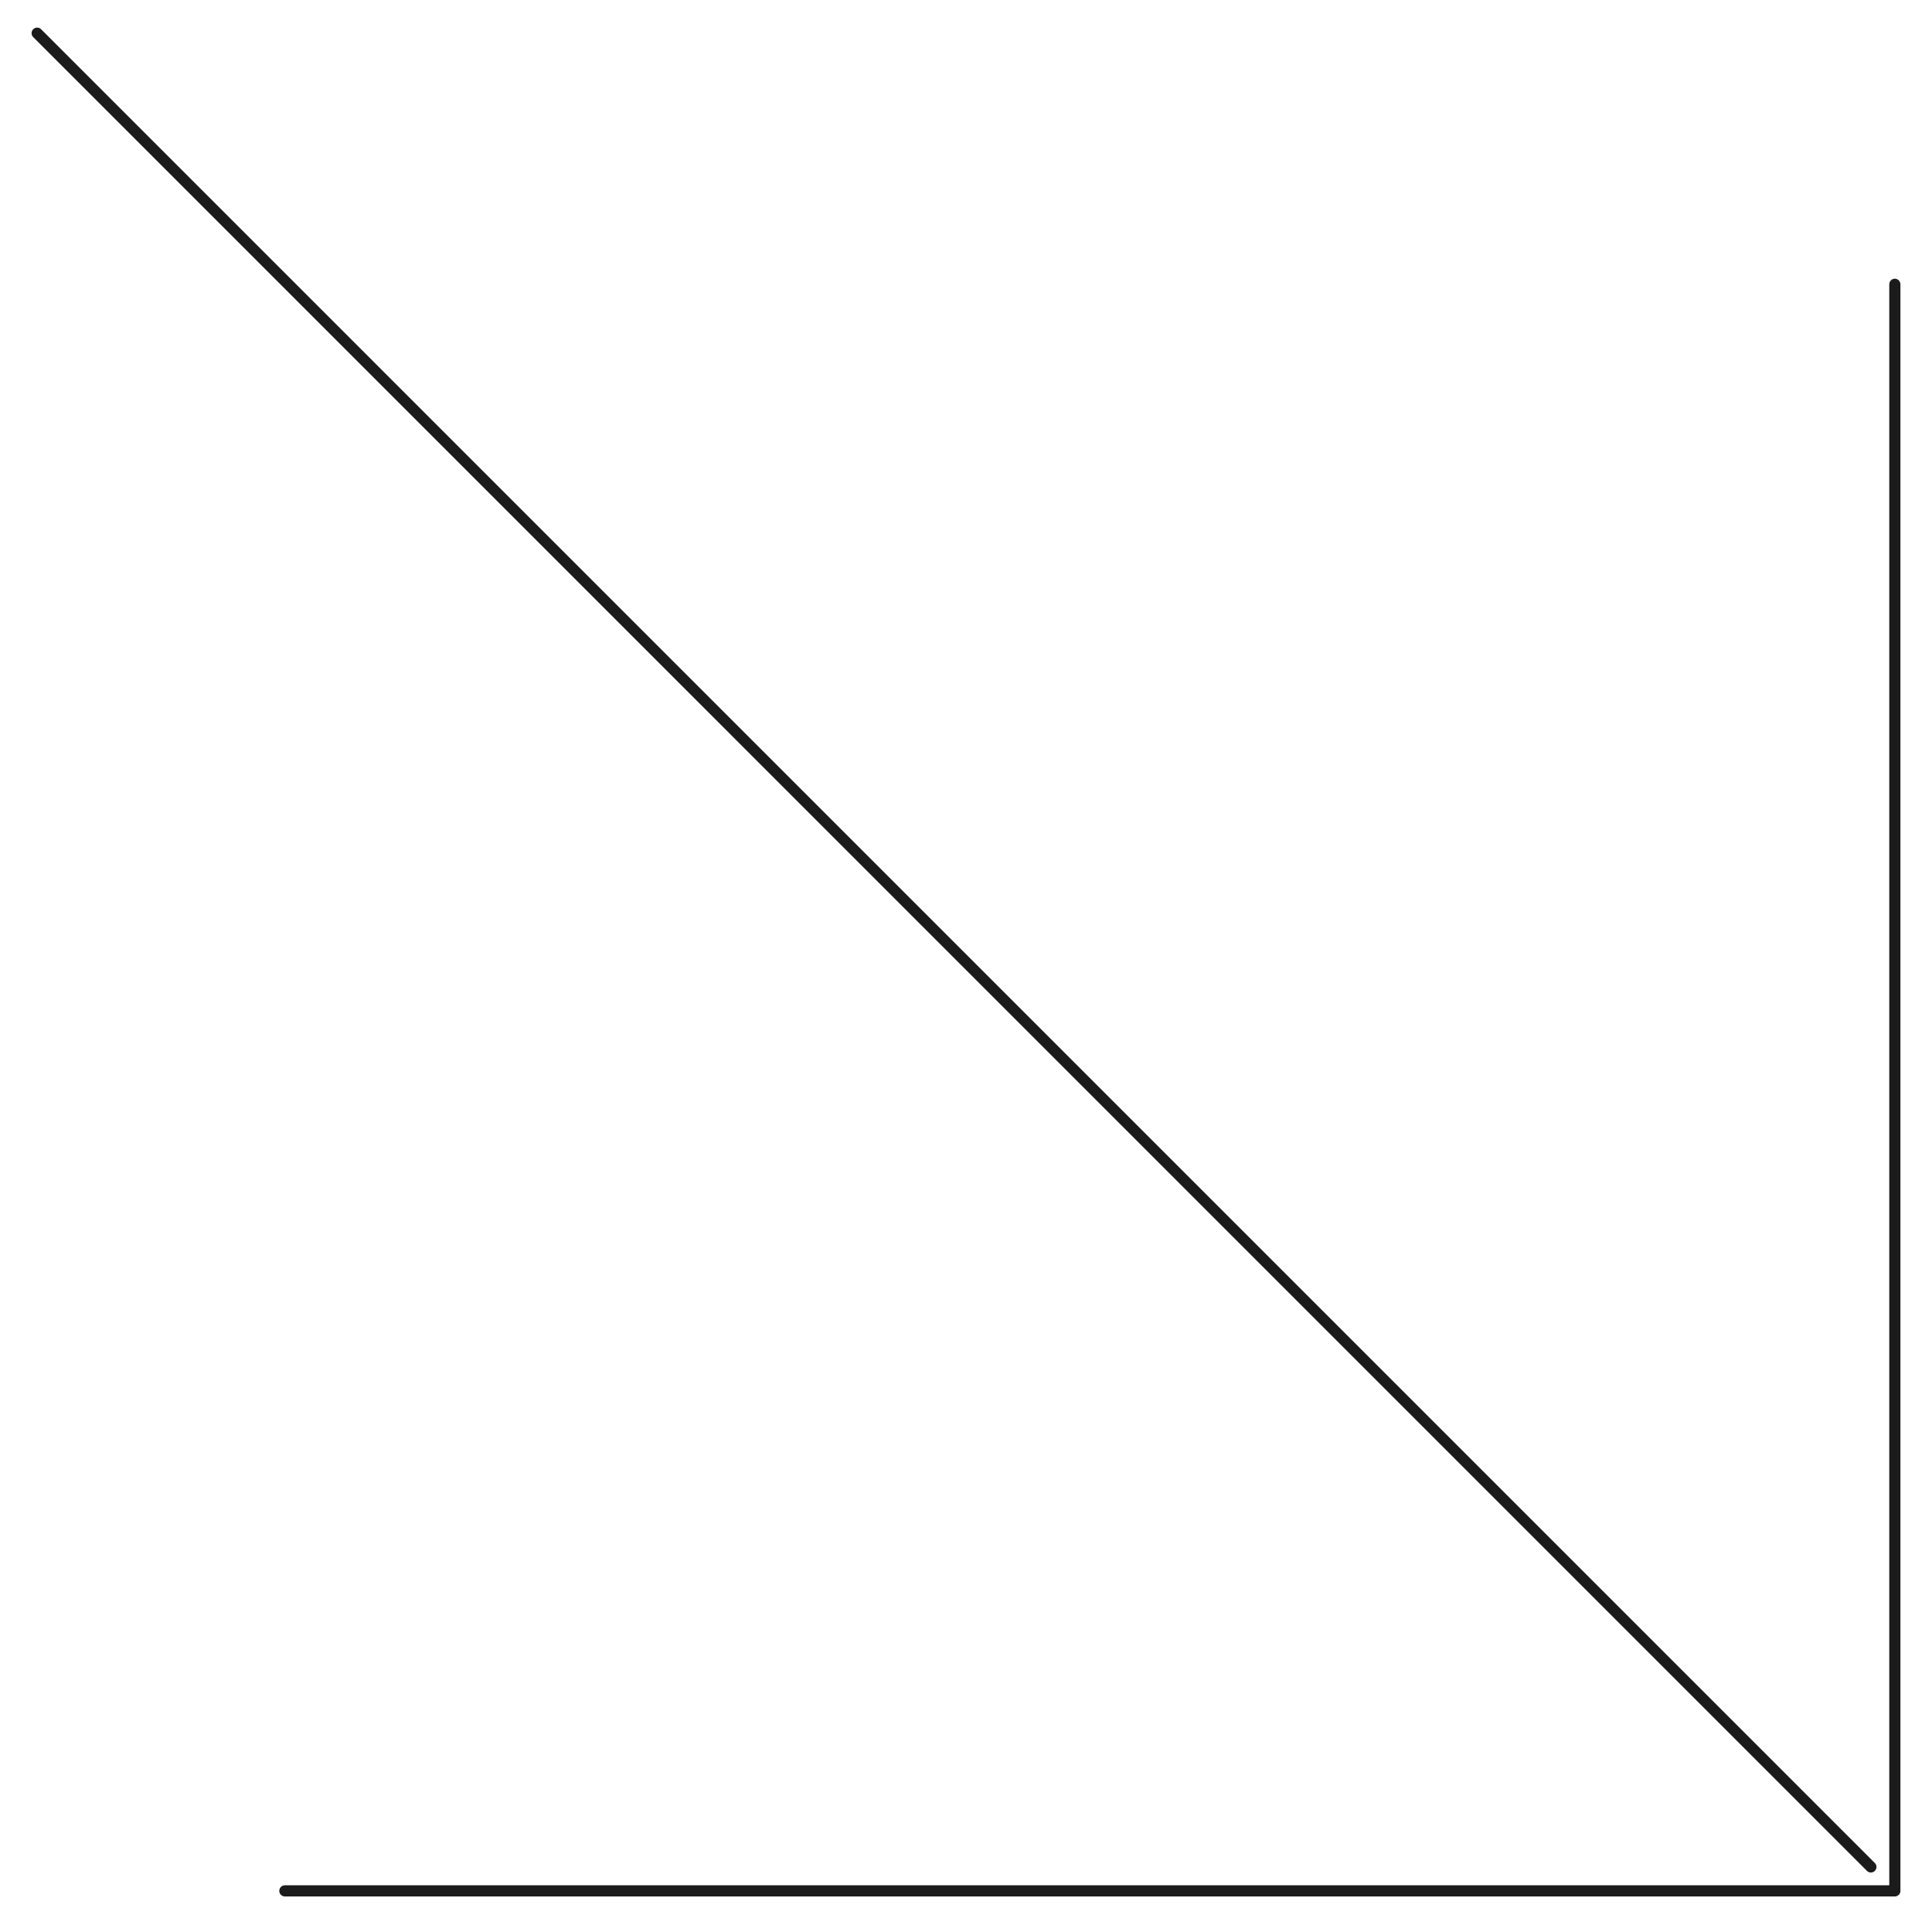
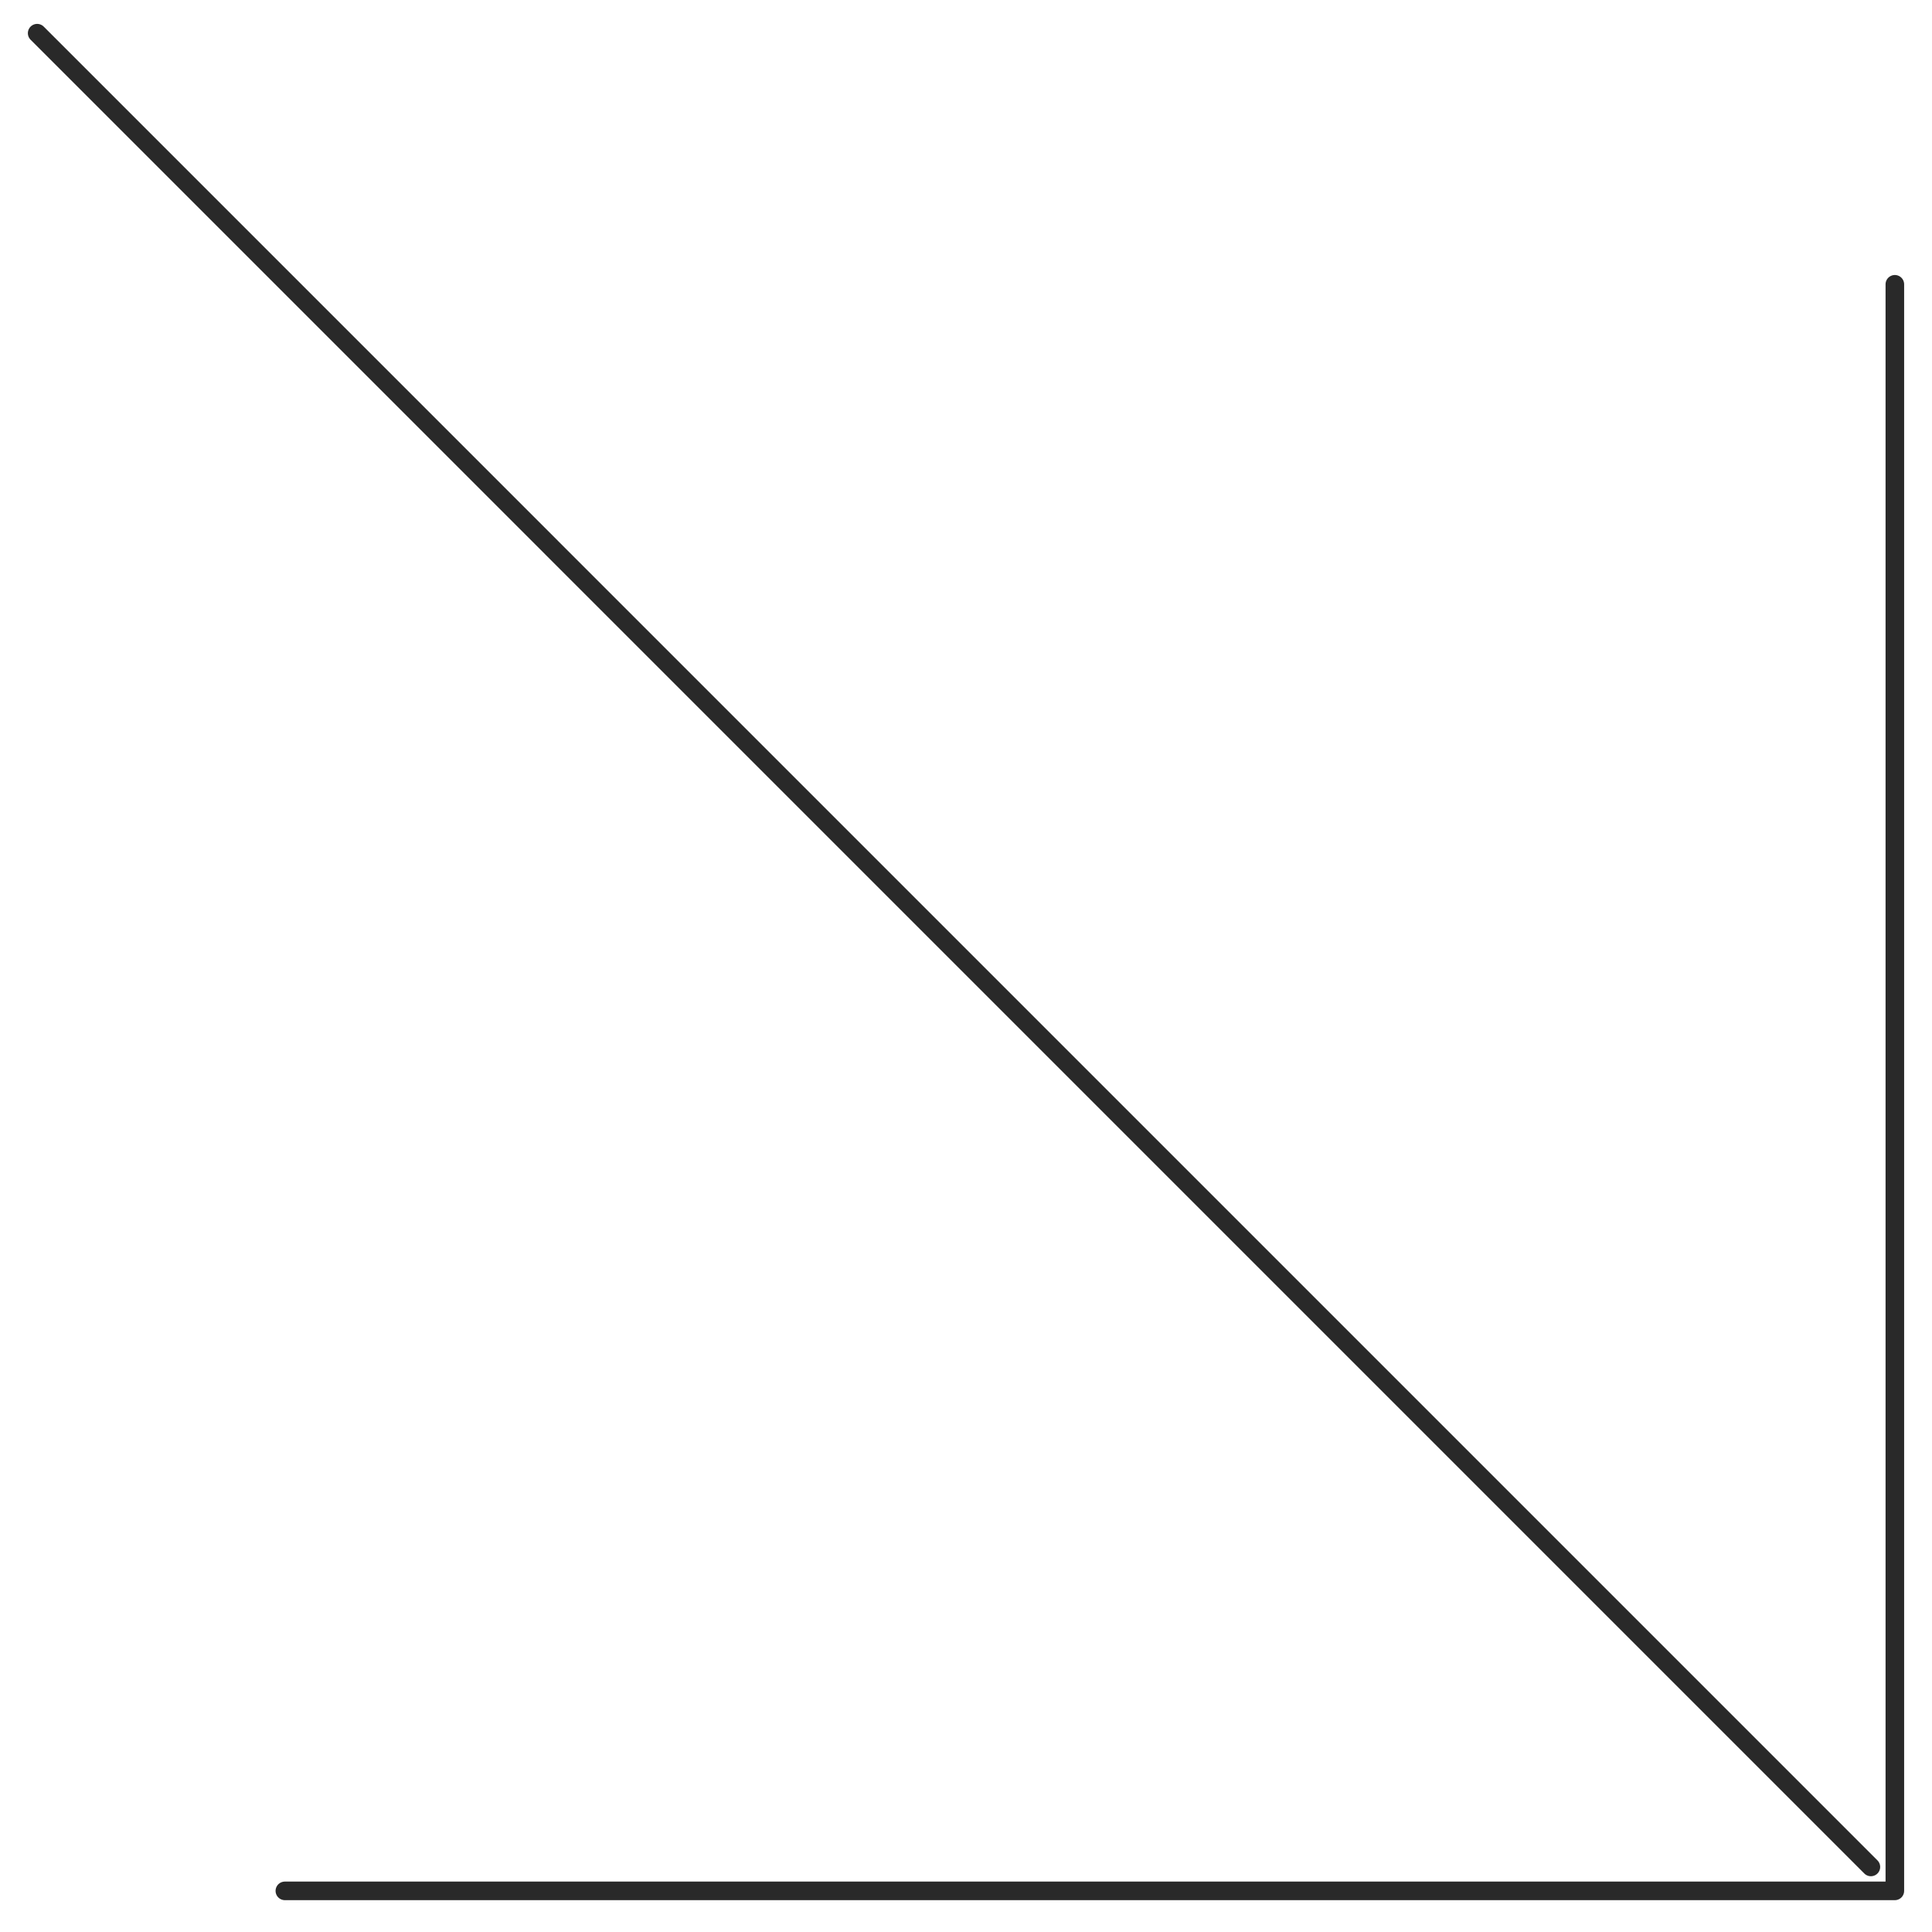
<svg xmlns="http://www.w3.org/2000/svg" width="52" height="52" viewBox="0 0 52 52" fill="none">
-   <path d="M51 7.652V50.893H7.667" stroke="#1B1B1B" stroke-width="0.3" stroke-linecap="round" stroke-linejoin="round" />
-   <path d="M1 0.893L50.355 50.249" stroke="#1B1B1B" stroke-width="0.3" stroke-linecap="round" stroke-linejoin="round" />
+   <path d="M51 7.652V50.893H7.667" stroke="#292929" stroke-width="0.5" stroke-linecap="round" stroke-linejoin="round" />
+   <path d="M1 0.893L50.355 50.249" stroke="#292929" stroke-width="0.5" stroke-linecap="round" stroke-linejoin="round" />
</svg>
